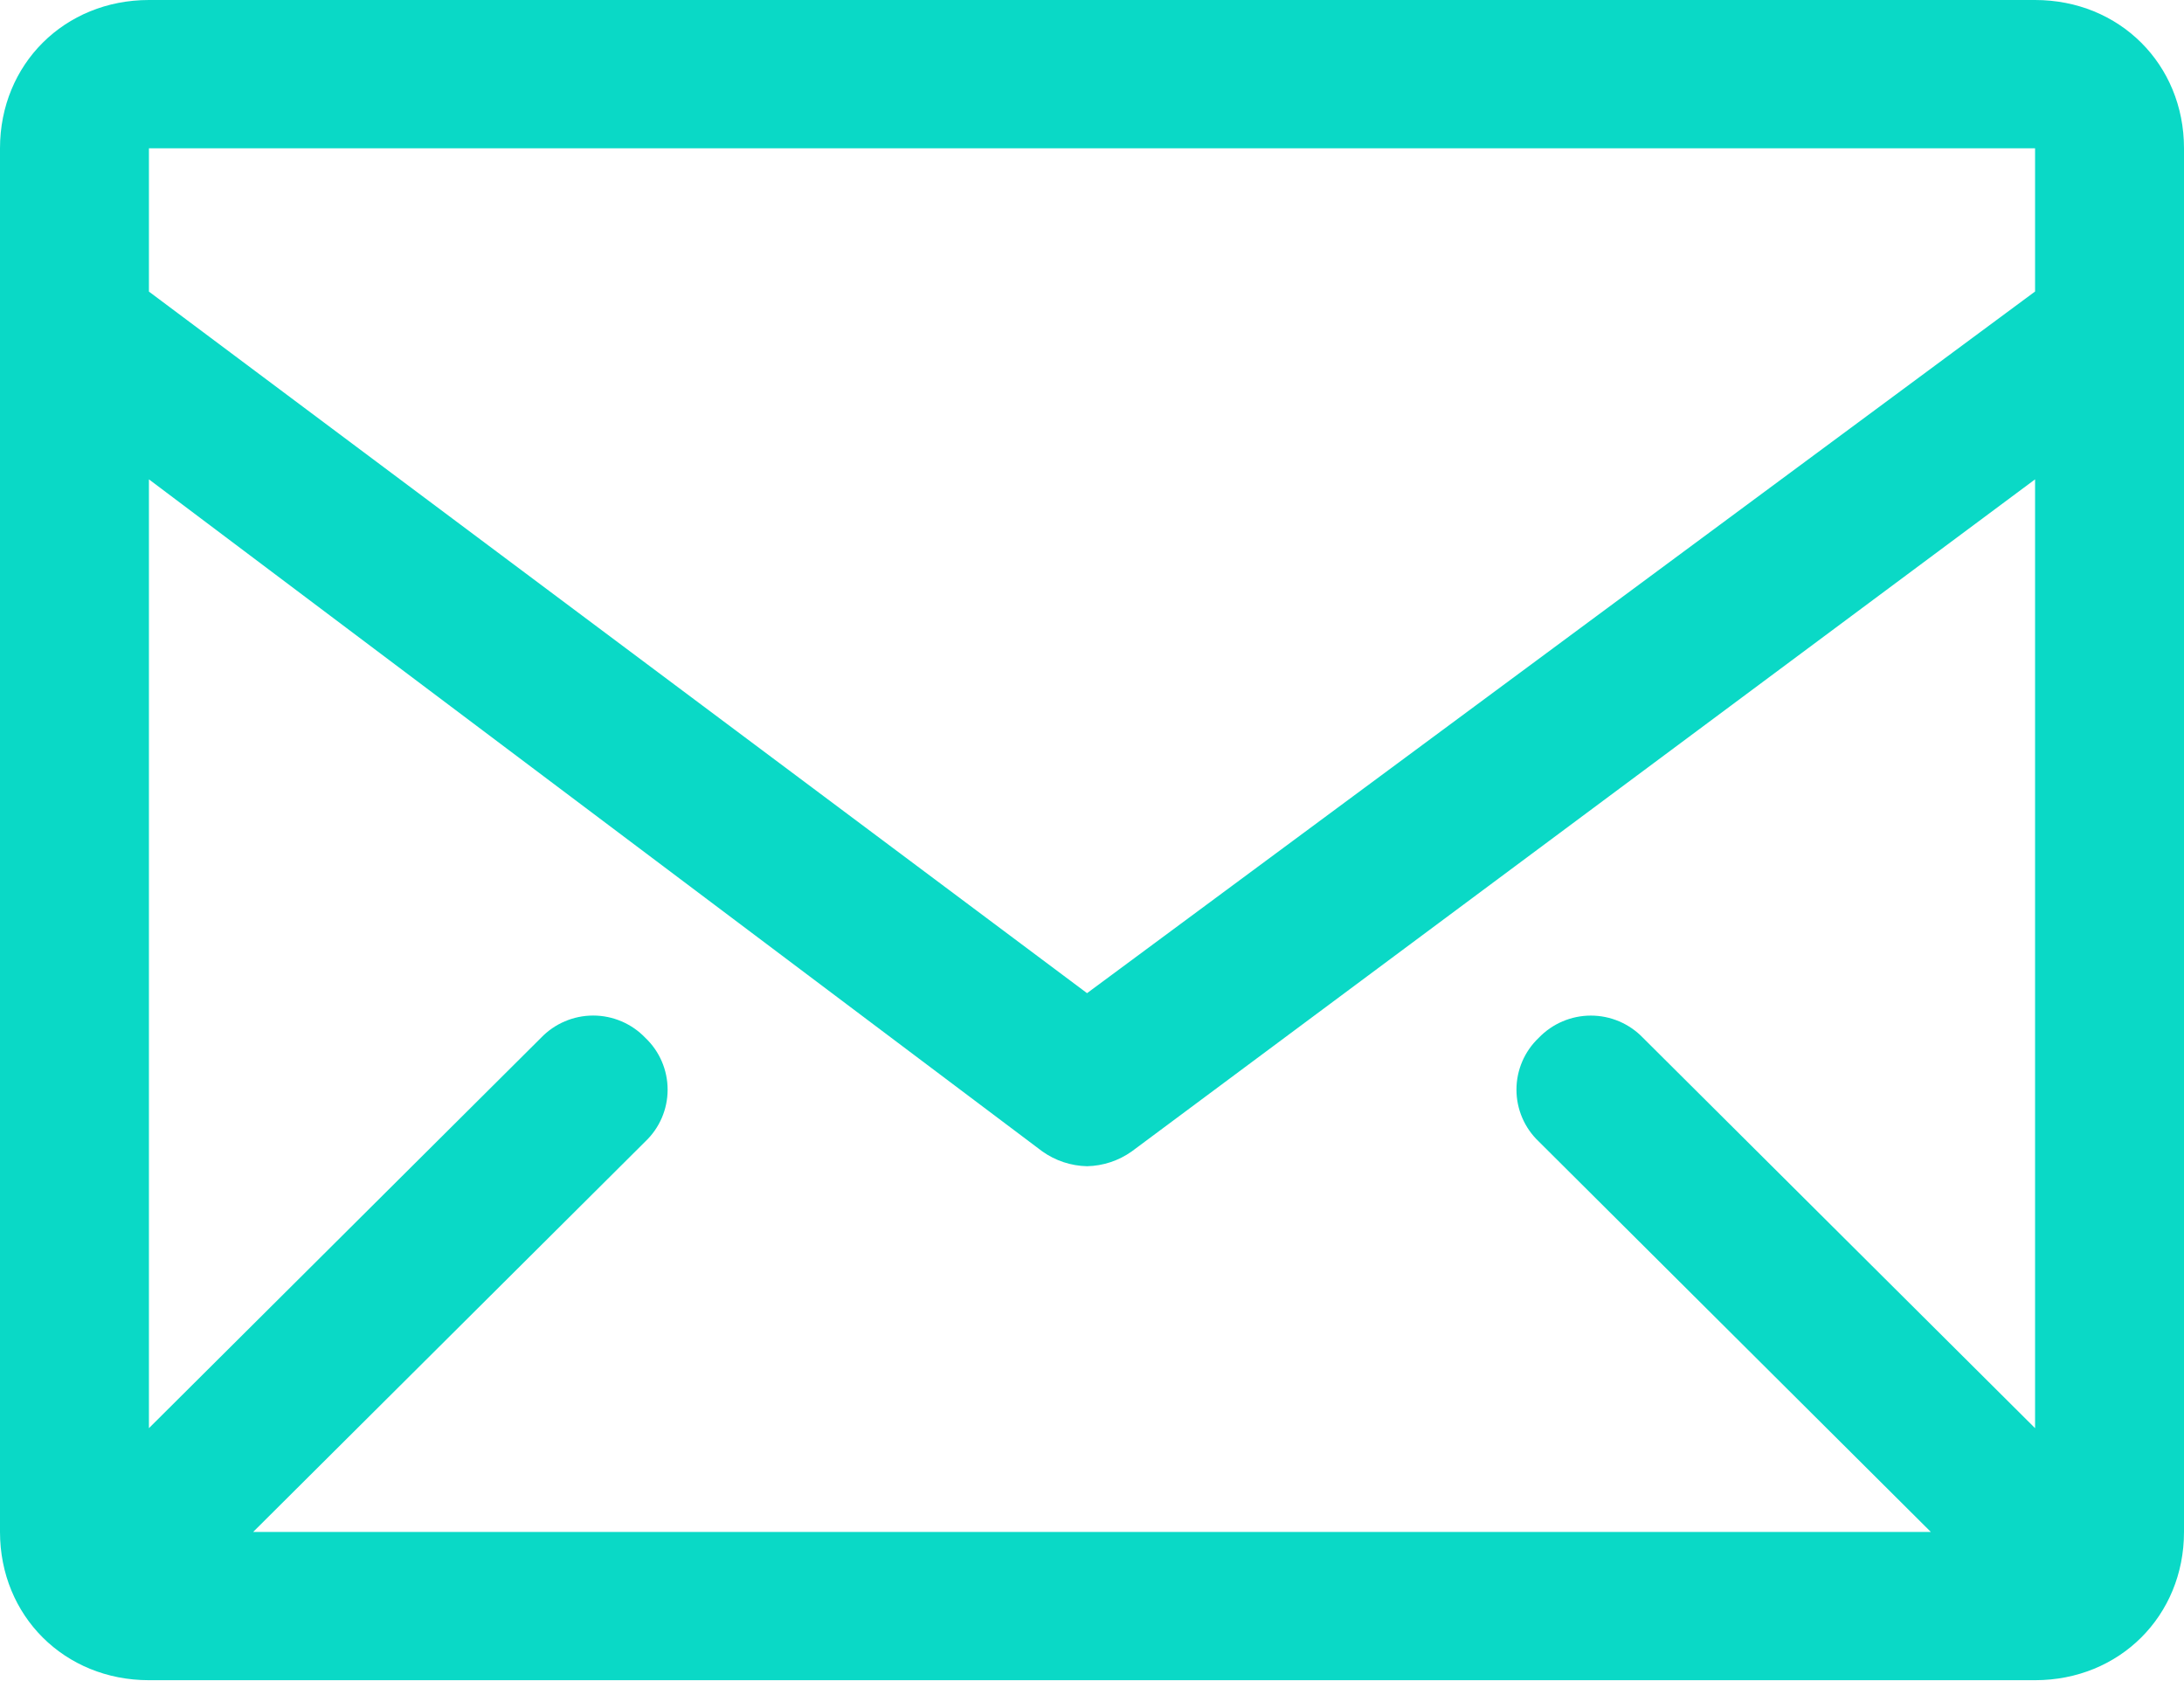
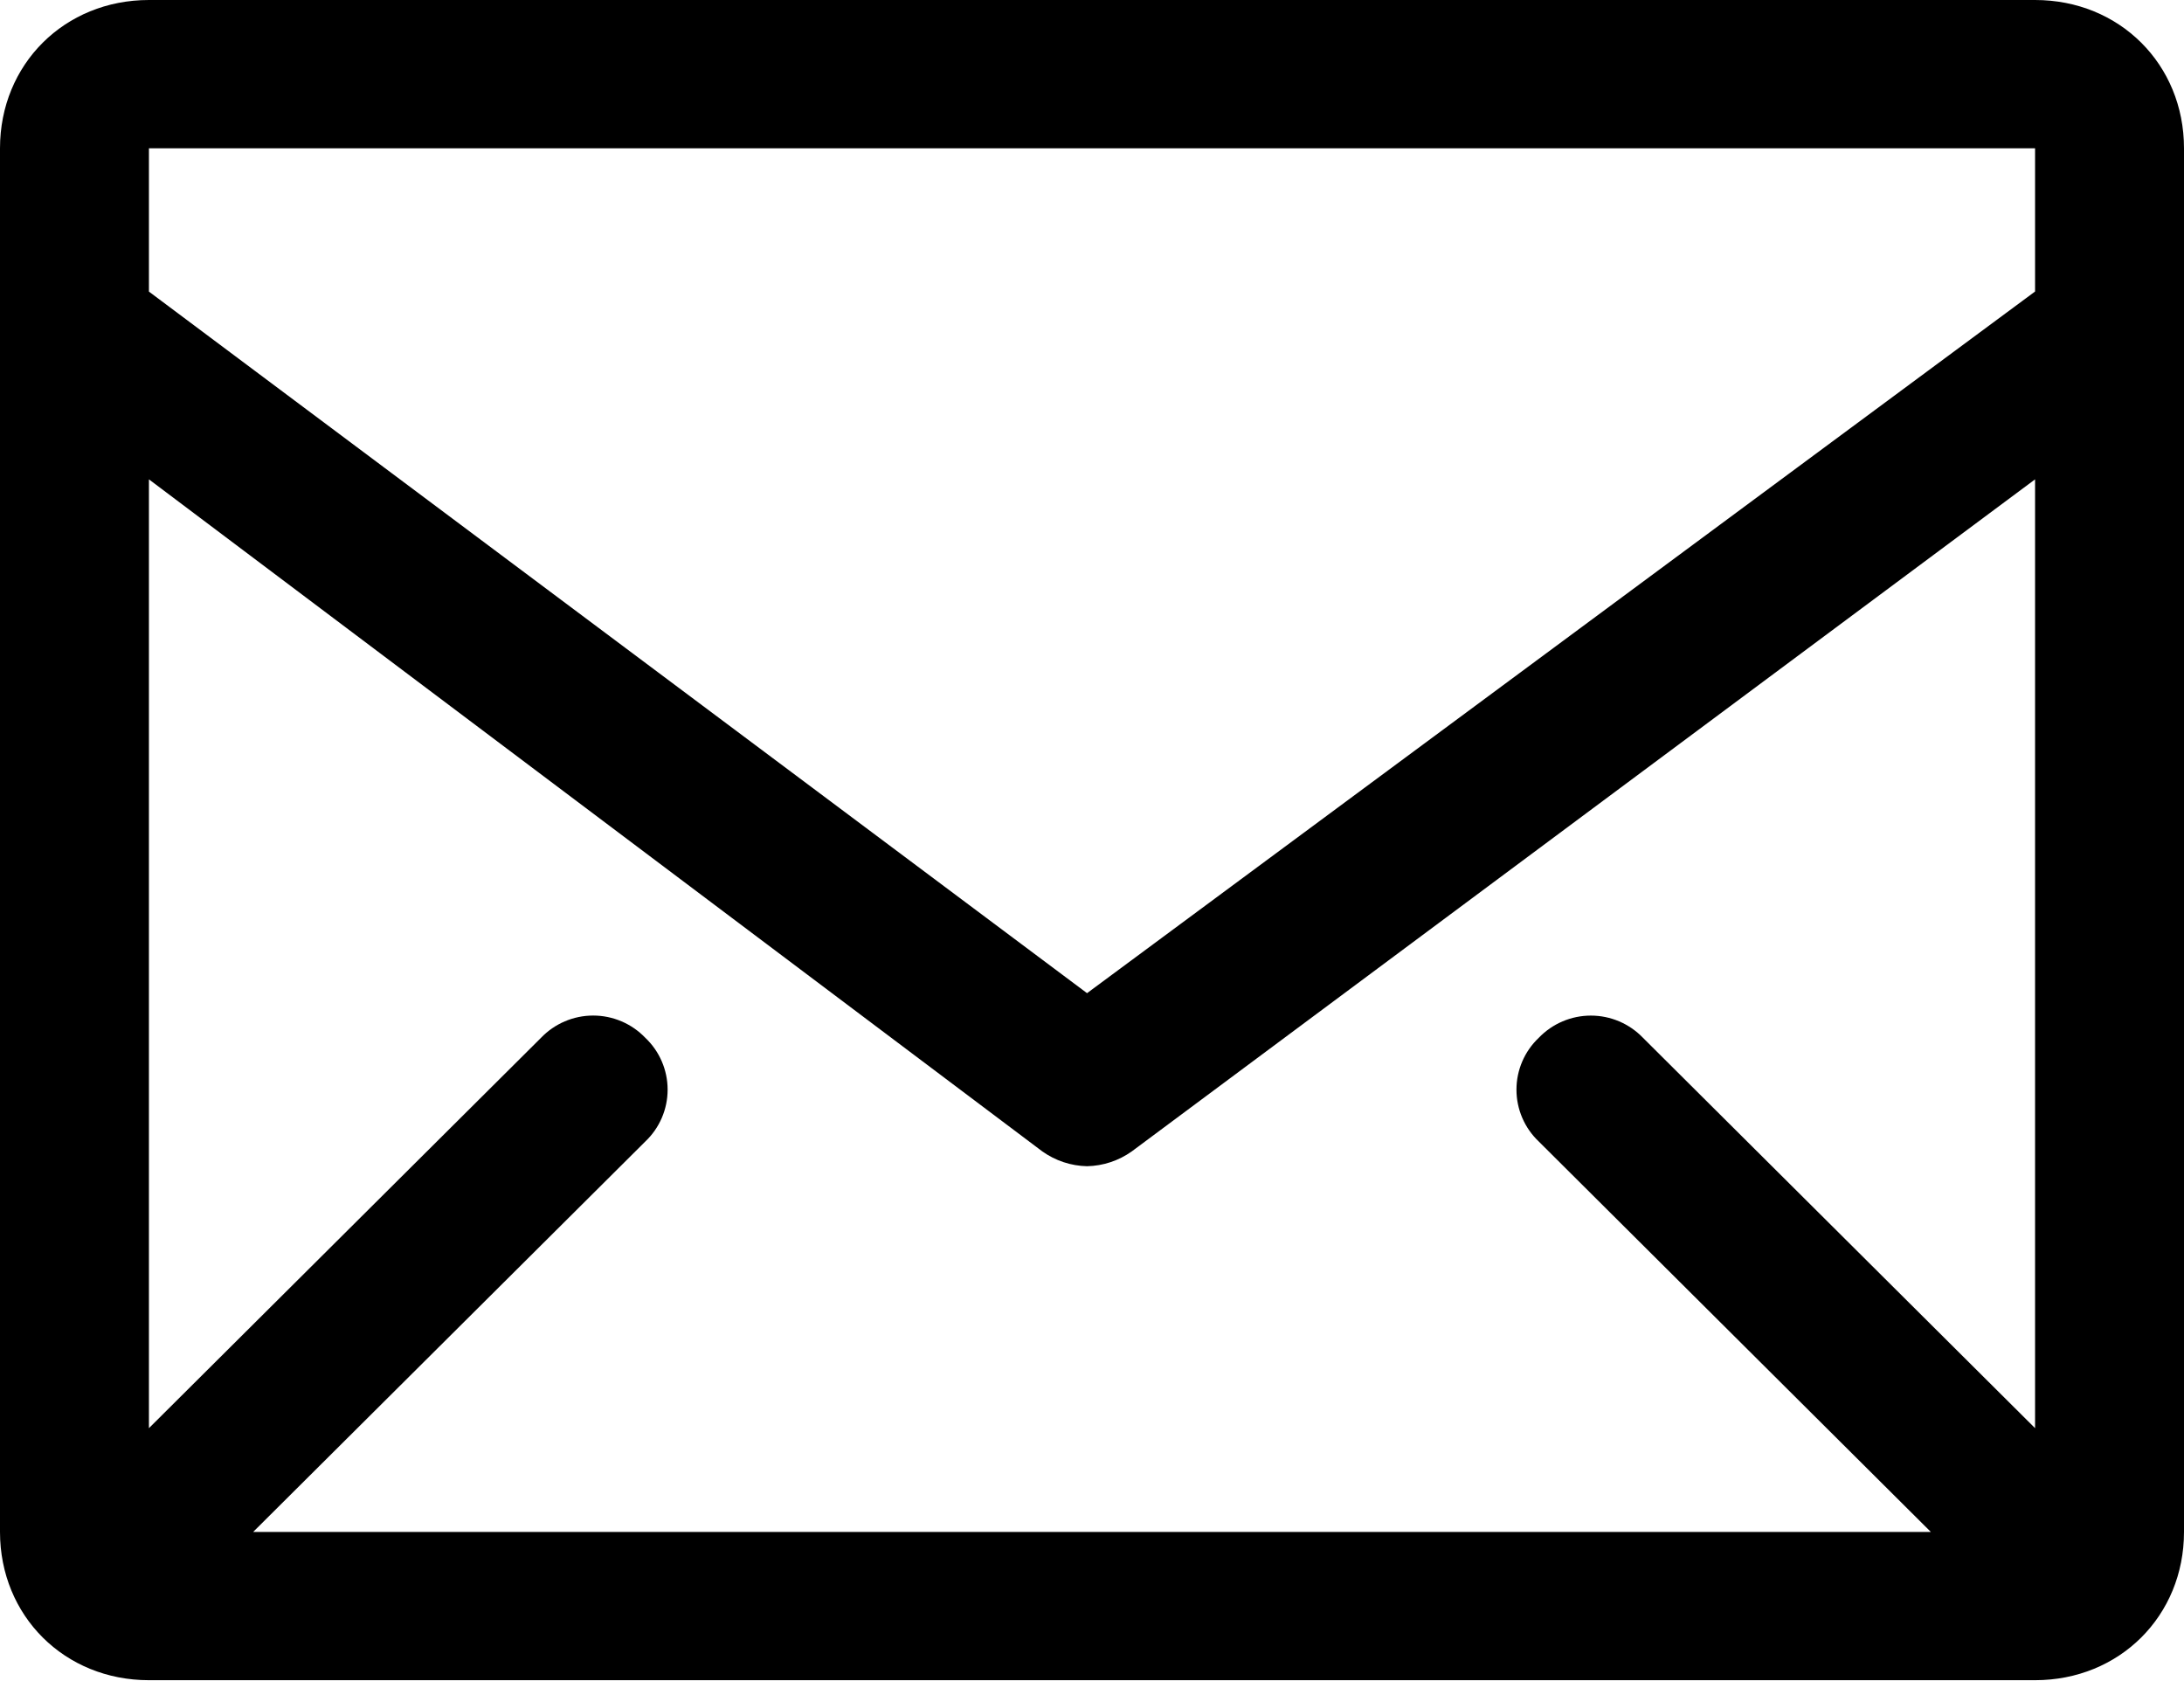
- <svg xmlns="http://www.w3.org/2000/svg" width="26" height="20" fill="none">
-   <path d="M24.227 0H1.773C.768 0 0 .765 0 1.765v16.47C0 19.235.768 20 1.773 20h22.454C25.232 20 26 19.235 26 18.235V1.765C26 .765 25.232 0 24.227 0zm0 17l-4.668-4.647a.86.86 0 00-1.24 0 .85.85 0 000 1.235l4.667 4.647H3.014l4.668-4.647a.85.85 0 000-1.235.86.86 0 00-1.241 0L1.773 17V5.706l10.636 8a.955.955 0 00.532.176.955.955 0 00.532-.176l10.754-8V17zm0-15.235V3.47l-11.286 8.352L1.773 3.471V1.765h22.454z" fill="#0AD9C6" />
+ <svg xmlns="http://www.w3.org/2000/svg" width="26" height="20">
+   <path d="M24.227 0H1.773C.768 0 0 .765 0 1.765v16.47C0 19.235.768 20 1.773 20h22.454C25.232 20 26 19.235 26 18.235V1.765C26 .765 25.232 0 24.227 0zm0 17l-4.668-4.647a.86.86 0 00-1.24 0 .85.85 0 000 1.235l4.667 4.647H3.014l4.668-4.647a.85.85 0 000-1.235.86.86 0 00-1.241 0L1.773 17V5.706l10.636 8a.955.955 0 00.532.176.955.955 0 00.532-.176l10.754-8V17zm0-15.235V3.47l-11.286 8.352L1.773 3.471V1.765h22.454z" />
</svg>
